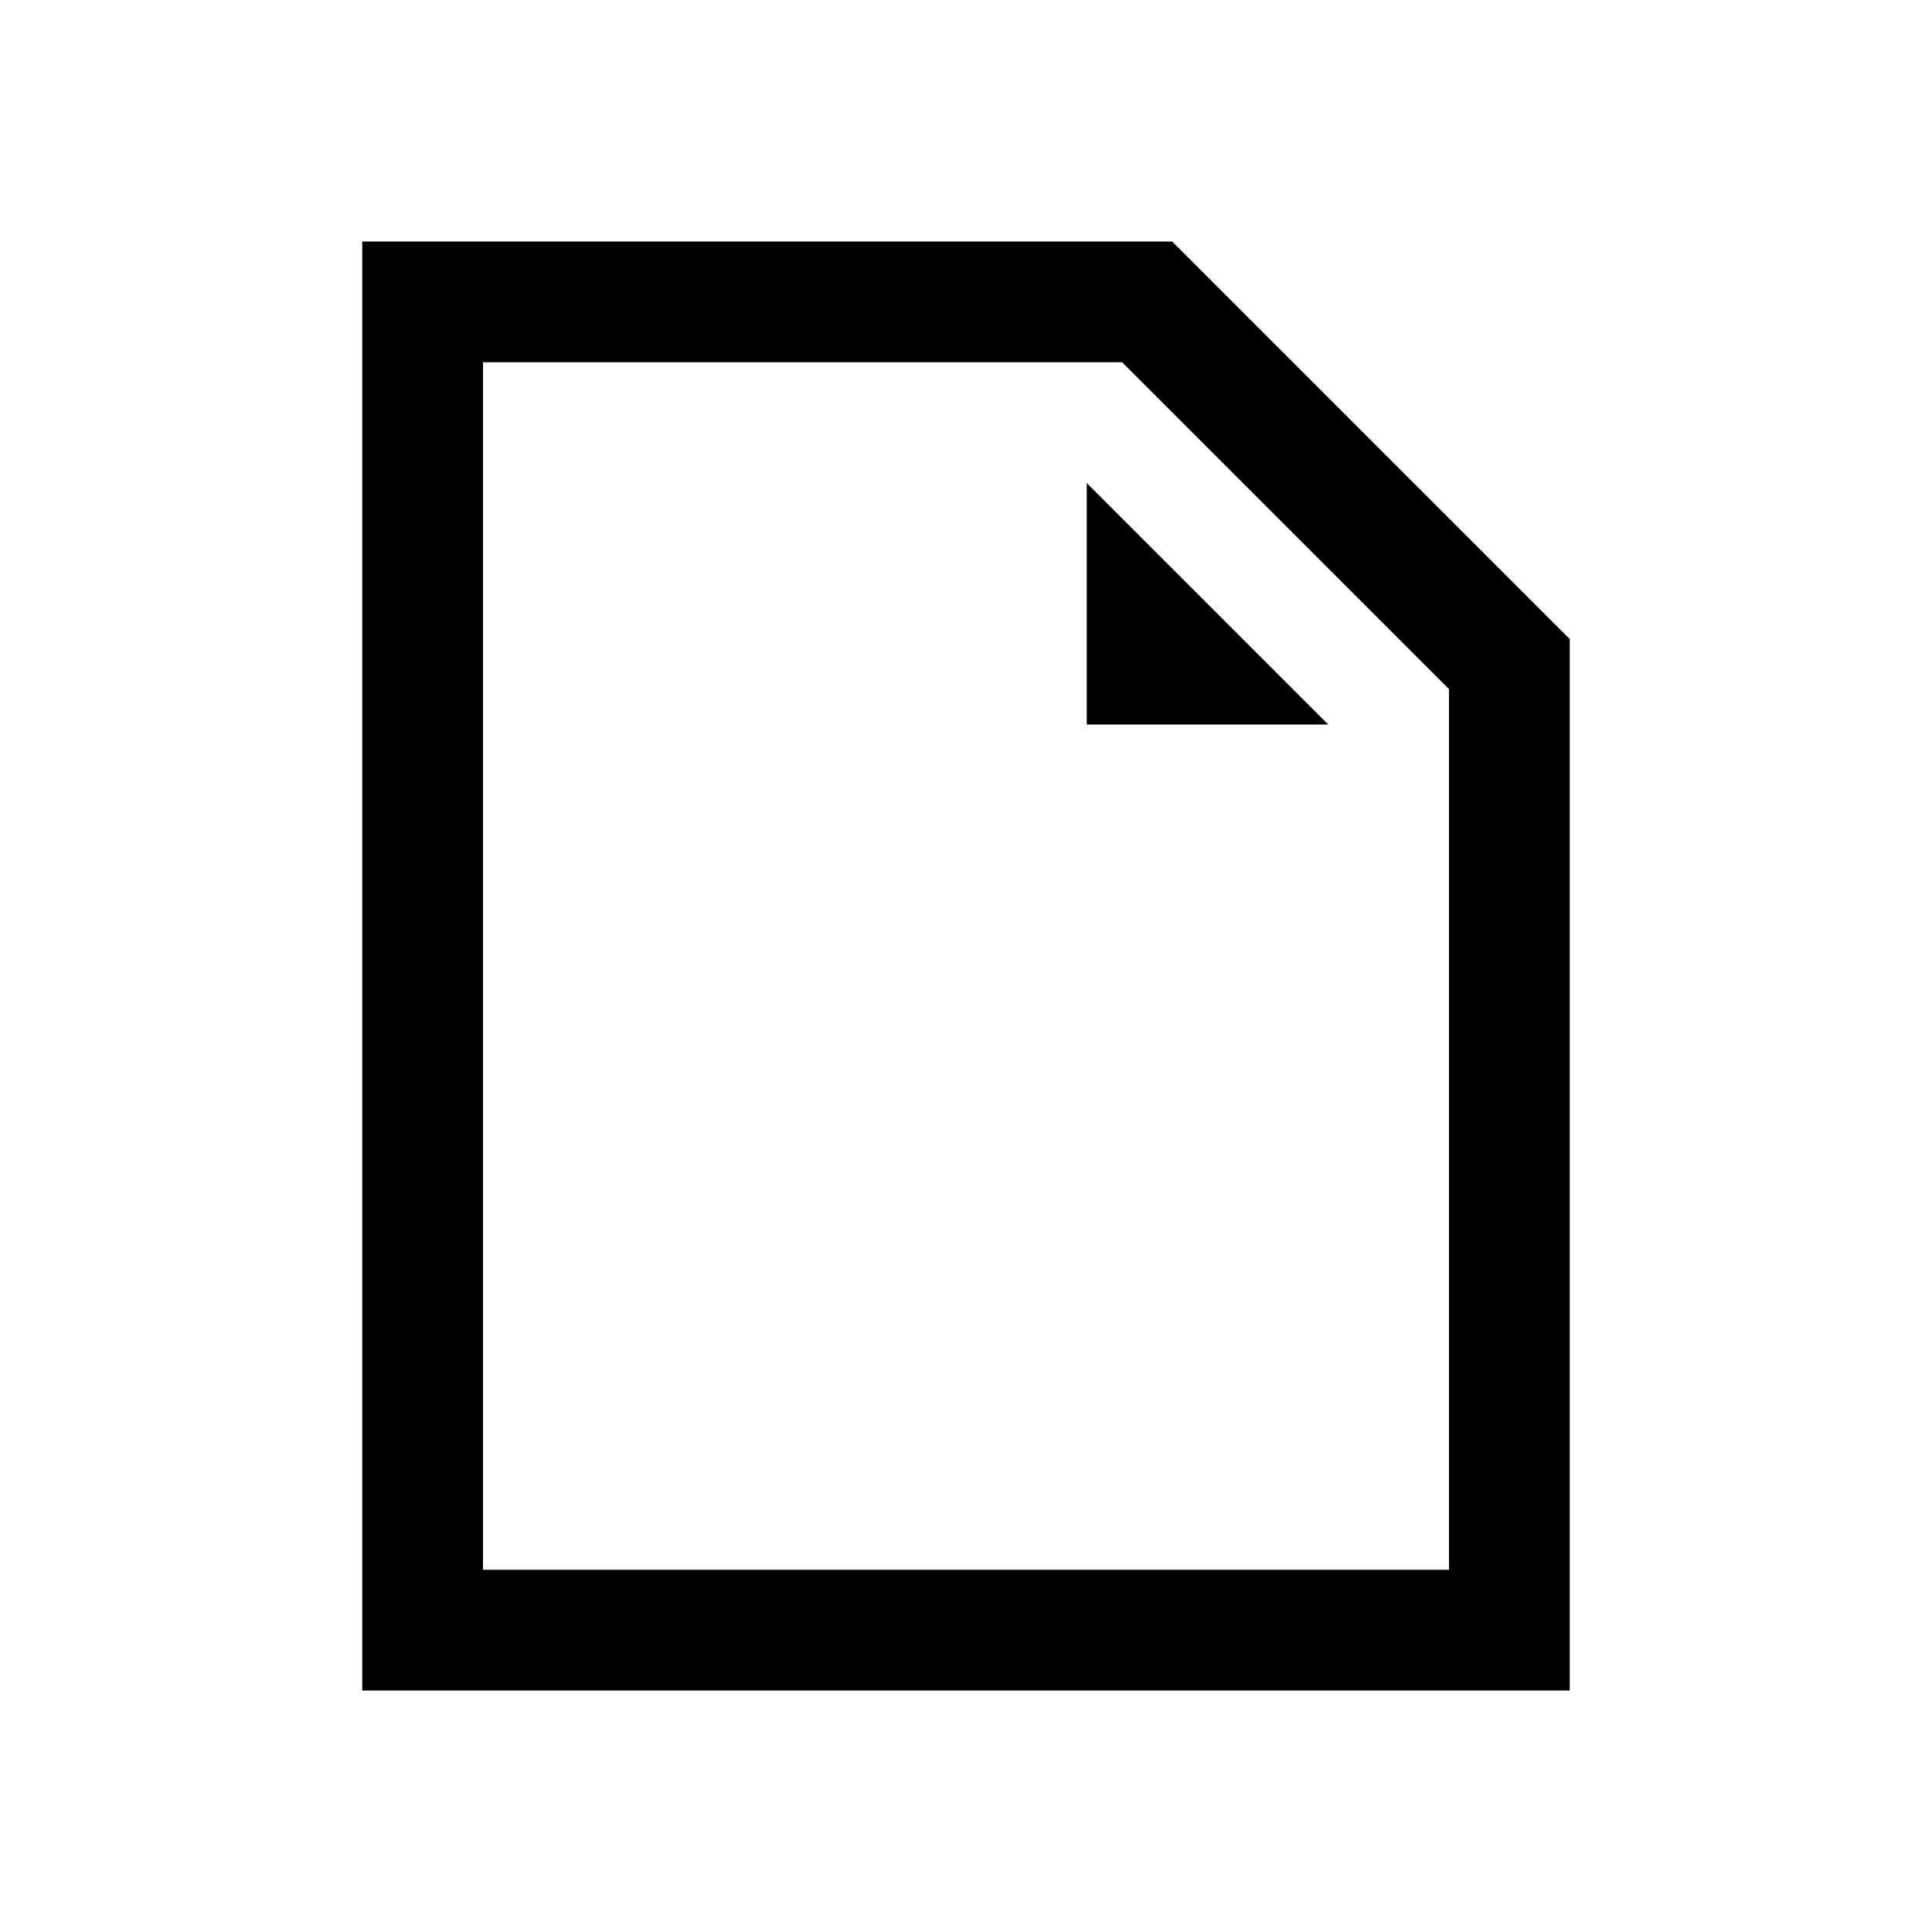
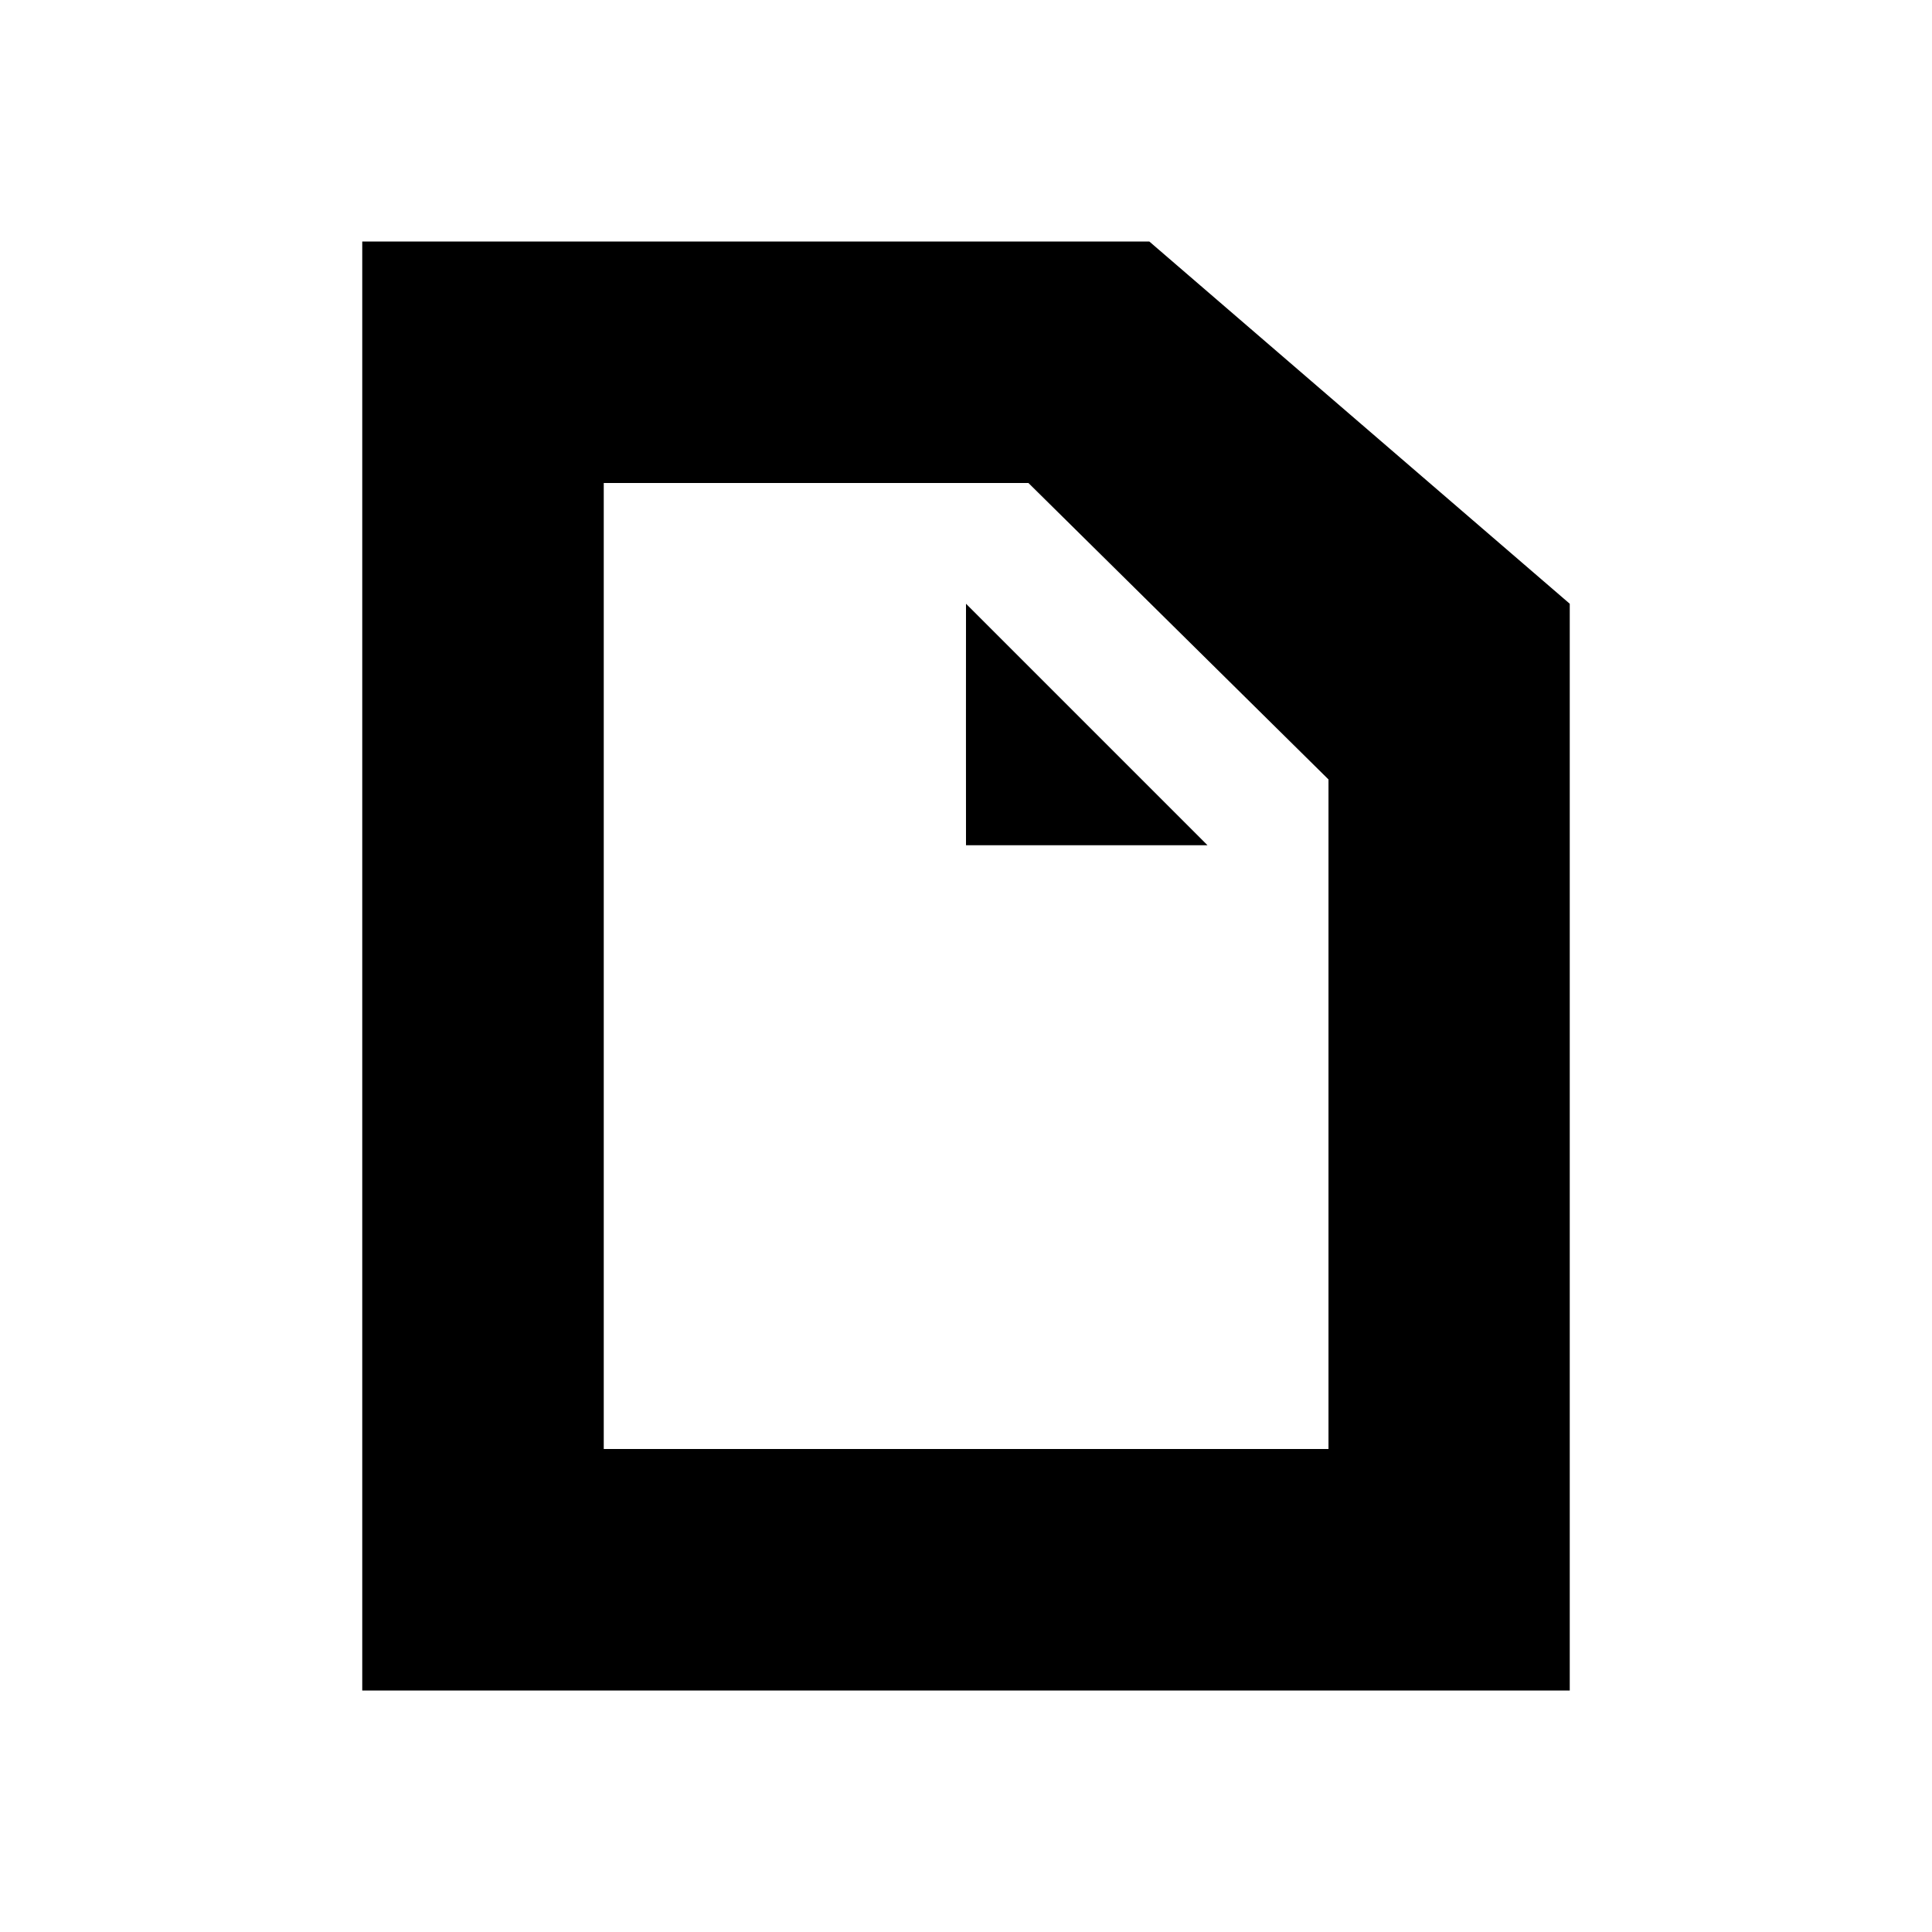
<svg xmlns="http://www.w3.org/2000/svg" version="1.1" viewBox="0 0 16 16">
-   <path fill="none" stroke="black" d="M 3.5 2.5 L 3.5 13.5 L 12.5 13.5 L 12.5 5.5 L 9.5 2.5 L 3.5 2.5 Z " />
-   <path d="M 9 4 L 9 6 L 11 6 L 9 4 Z " />
+   <path d="M 9.518 2 H 3 v 12 h 10 V 5 L 9.518 2 z M 11.002 12 H 5 V 4 h 3.517 l 2.485 2.455 V 12 z M 8 7 h 2 L 8 5 C 8 5 7.999 7 8 7" />
</svg>
